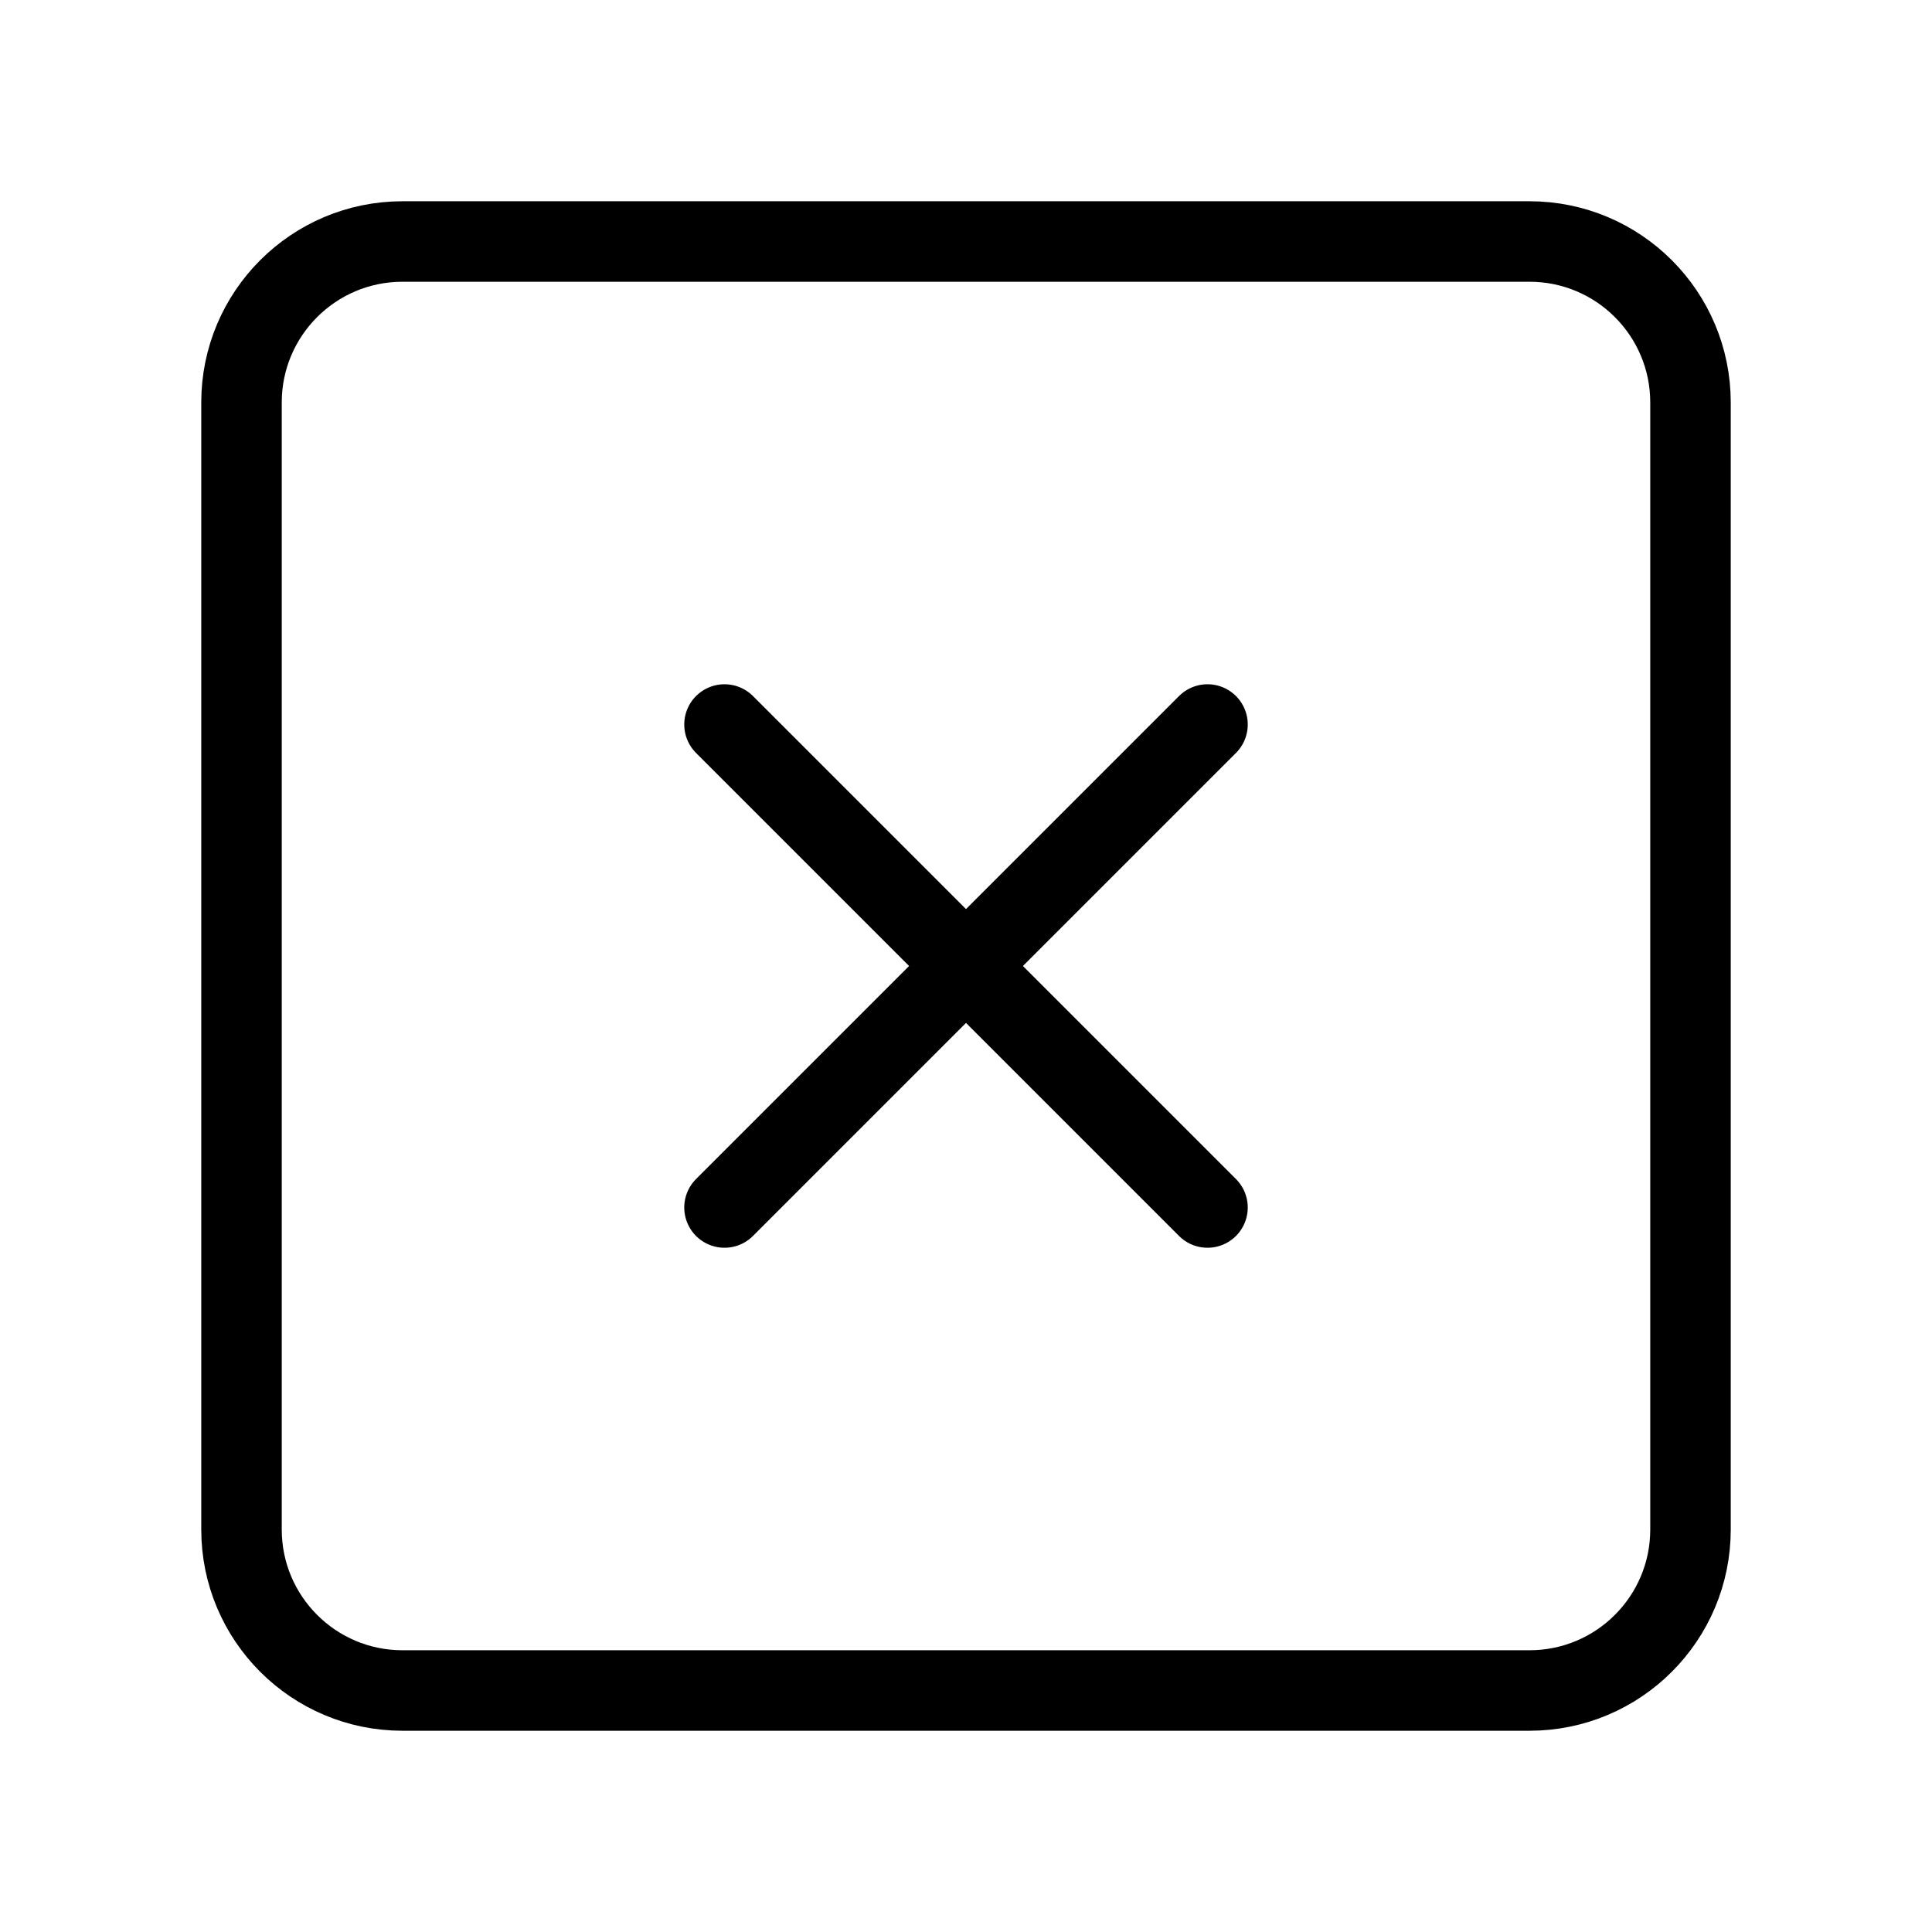
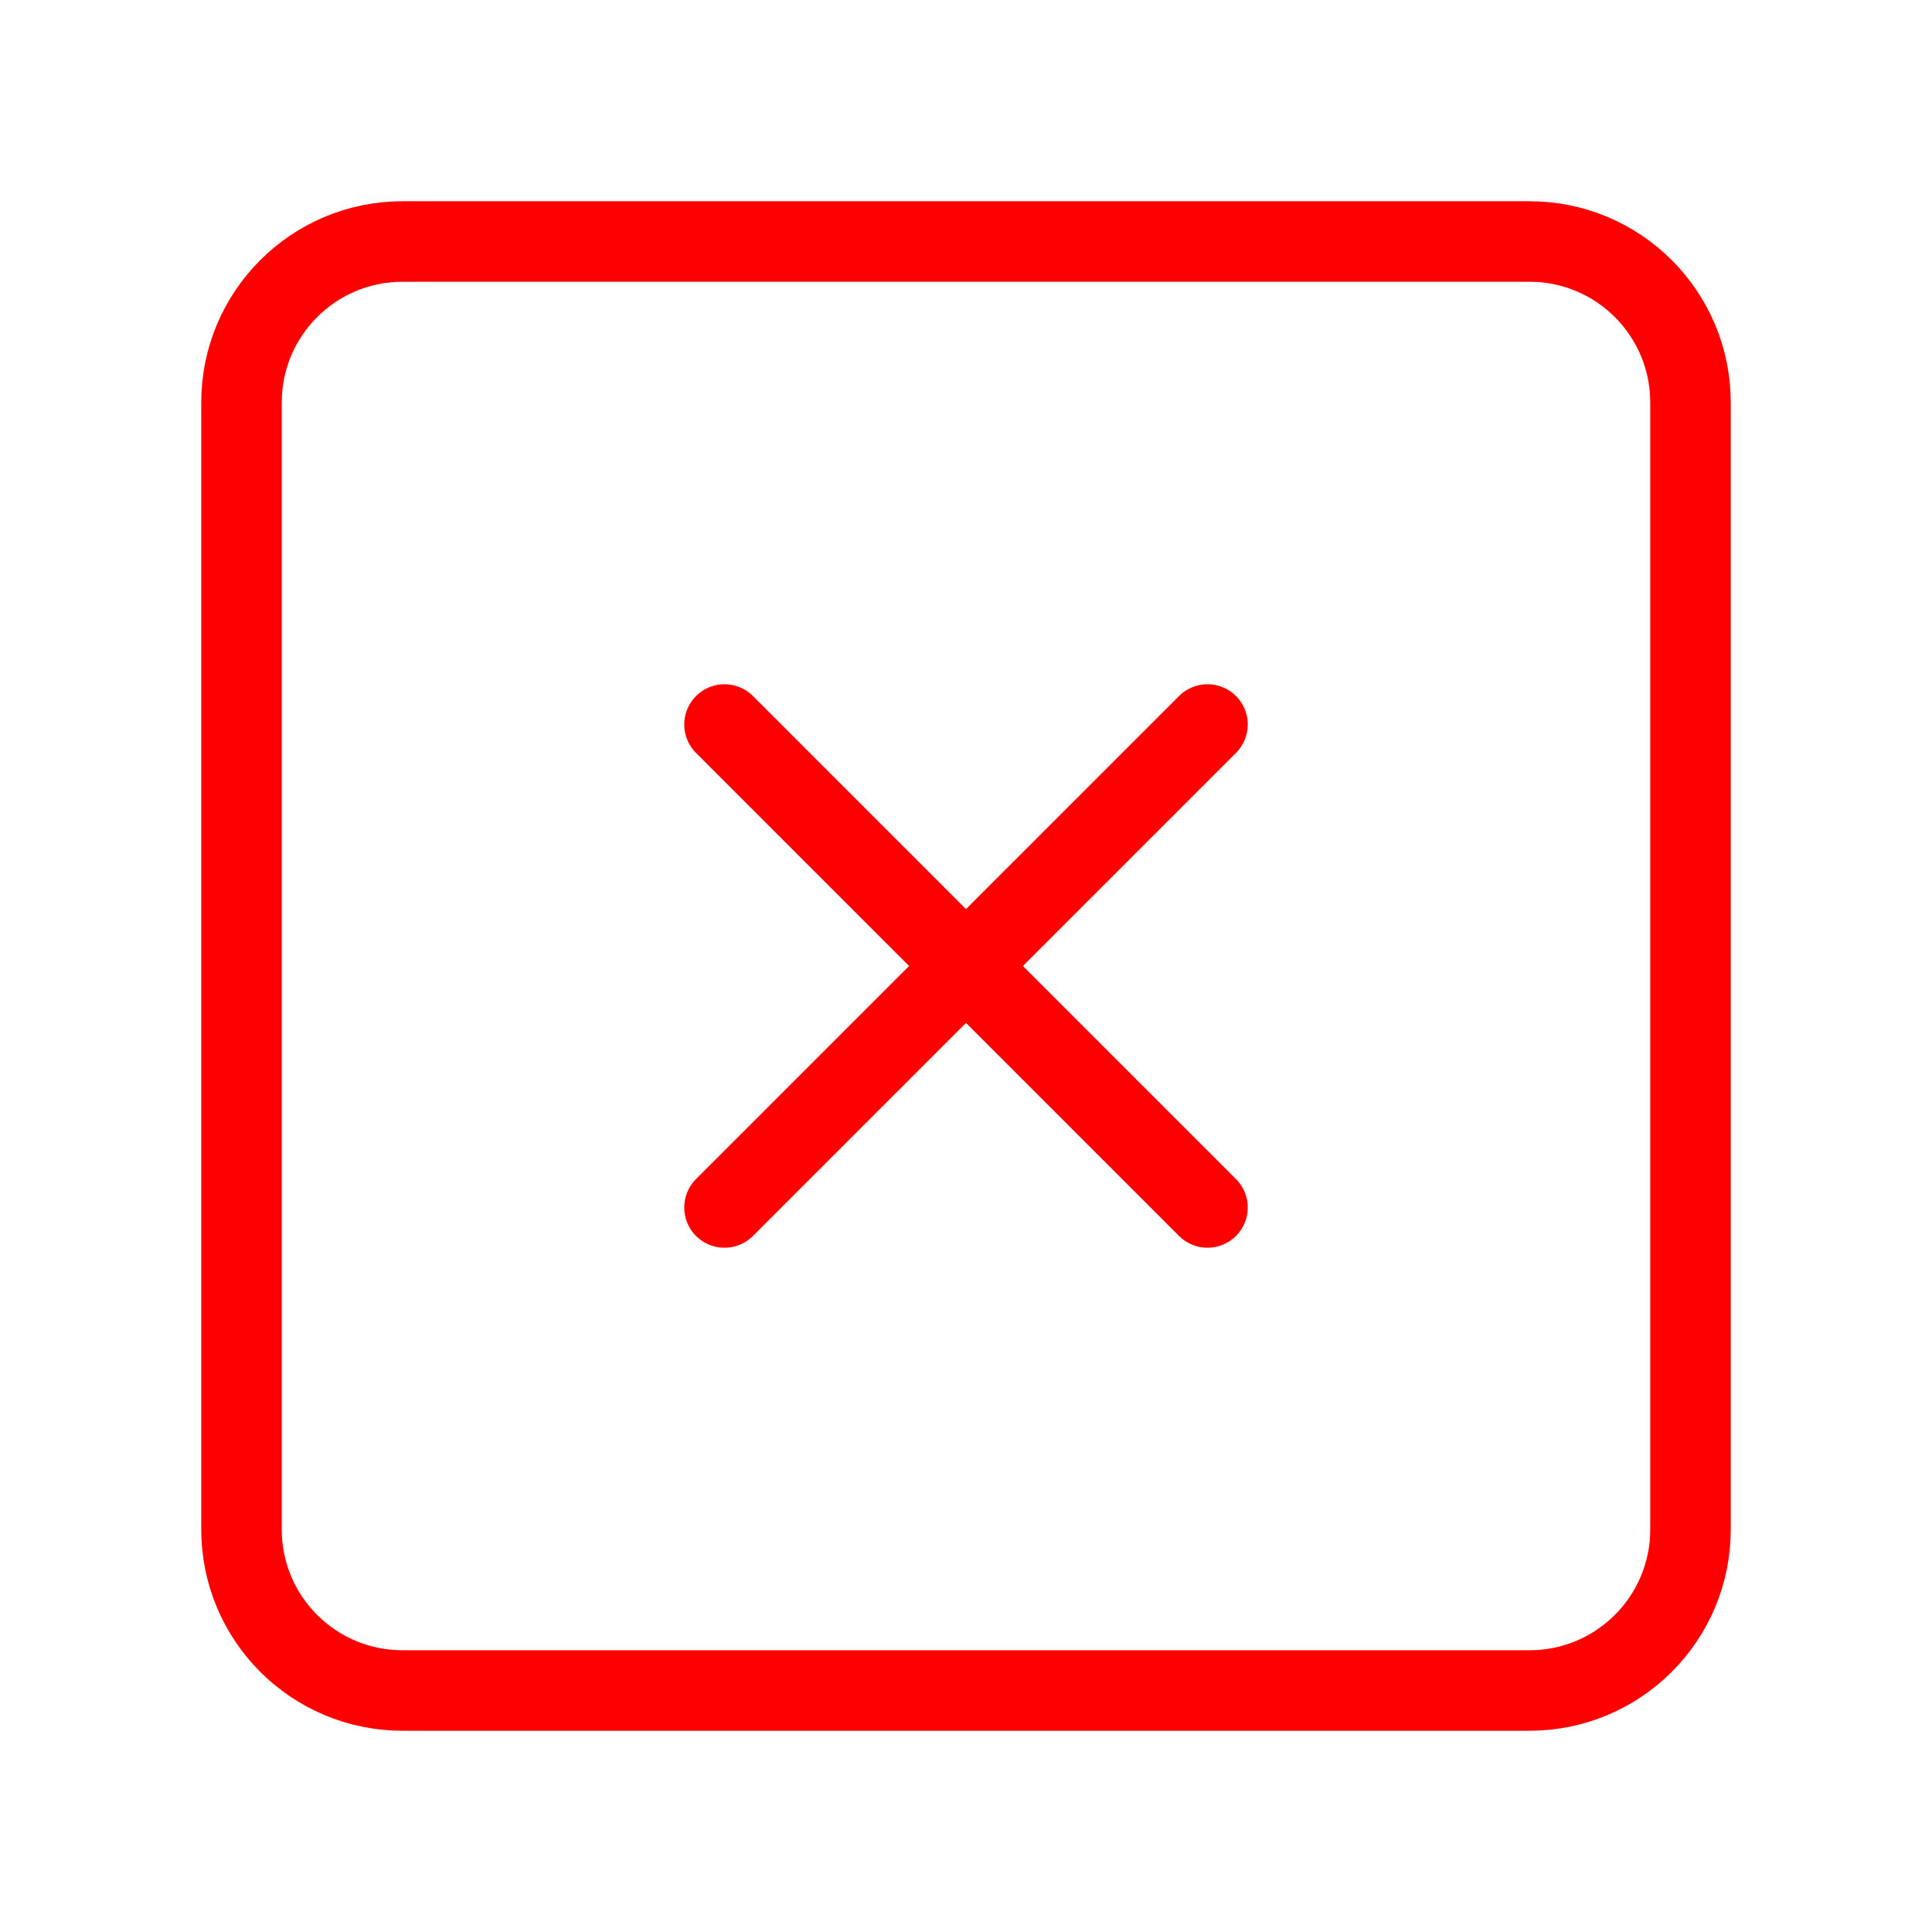
- <svg xmlns="http://www.w3.org/2000/svg" width="24" height="24" viewBox="0 0 24 24" fill="none" stroke="currentColor" stroke-width="1" stroke-linecap="round" stroke-linejoin="round" class="feather feather-x-square">
+ <svg xmlns="http://www.w3.org/2000/svg" width="24" height="24" viewBox="0 0 24 24" fill="none" stroke="red" stroke-width="1" stroke-linecap="round" stroke-linejoin="round" class="feather feather-x-square">
  <rect x="3" y="3" width="18" height="18" rx="2" ry="2" />
  <line x1="9" y1="9" x2="15" y2="15" />
  <line x1="15" y1="9" x2="9" y2="15" />
</svg>
